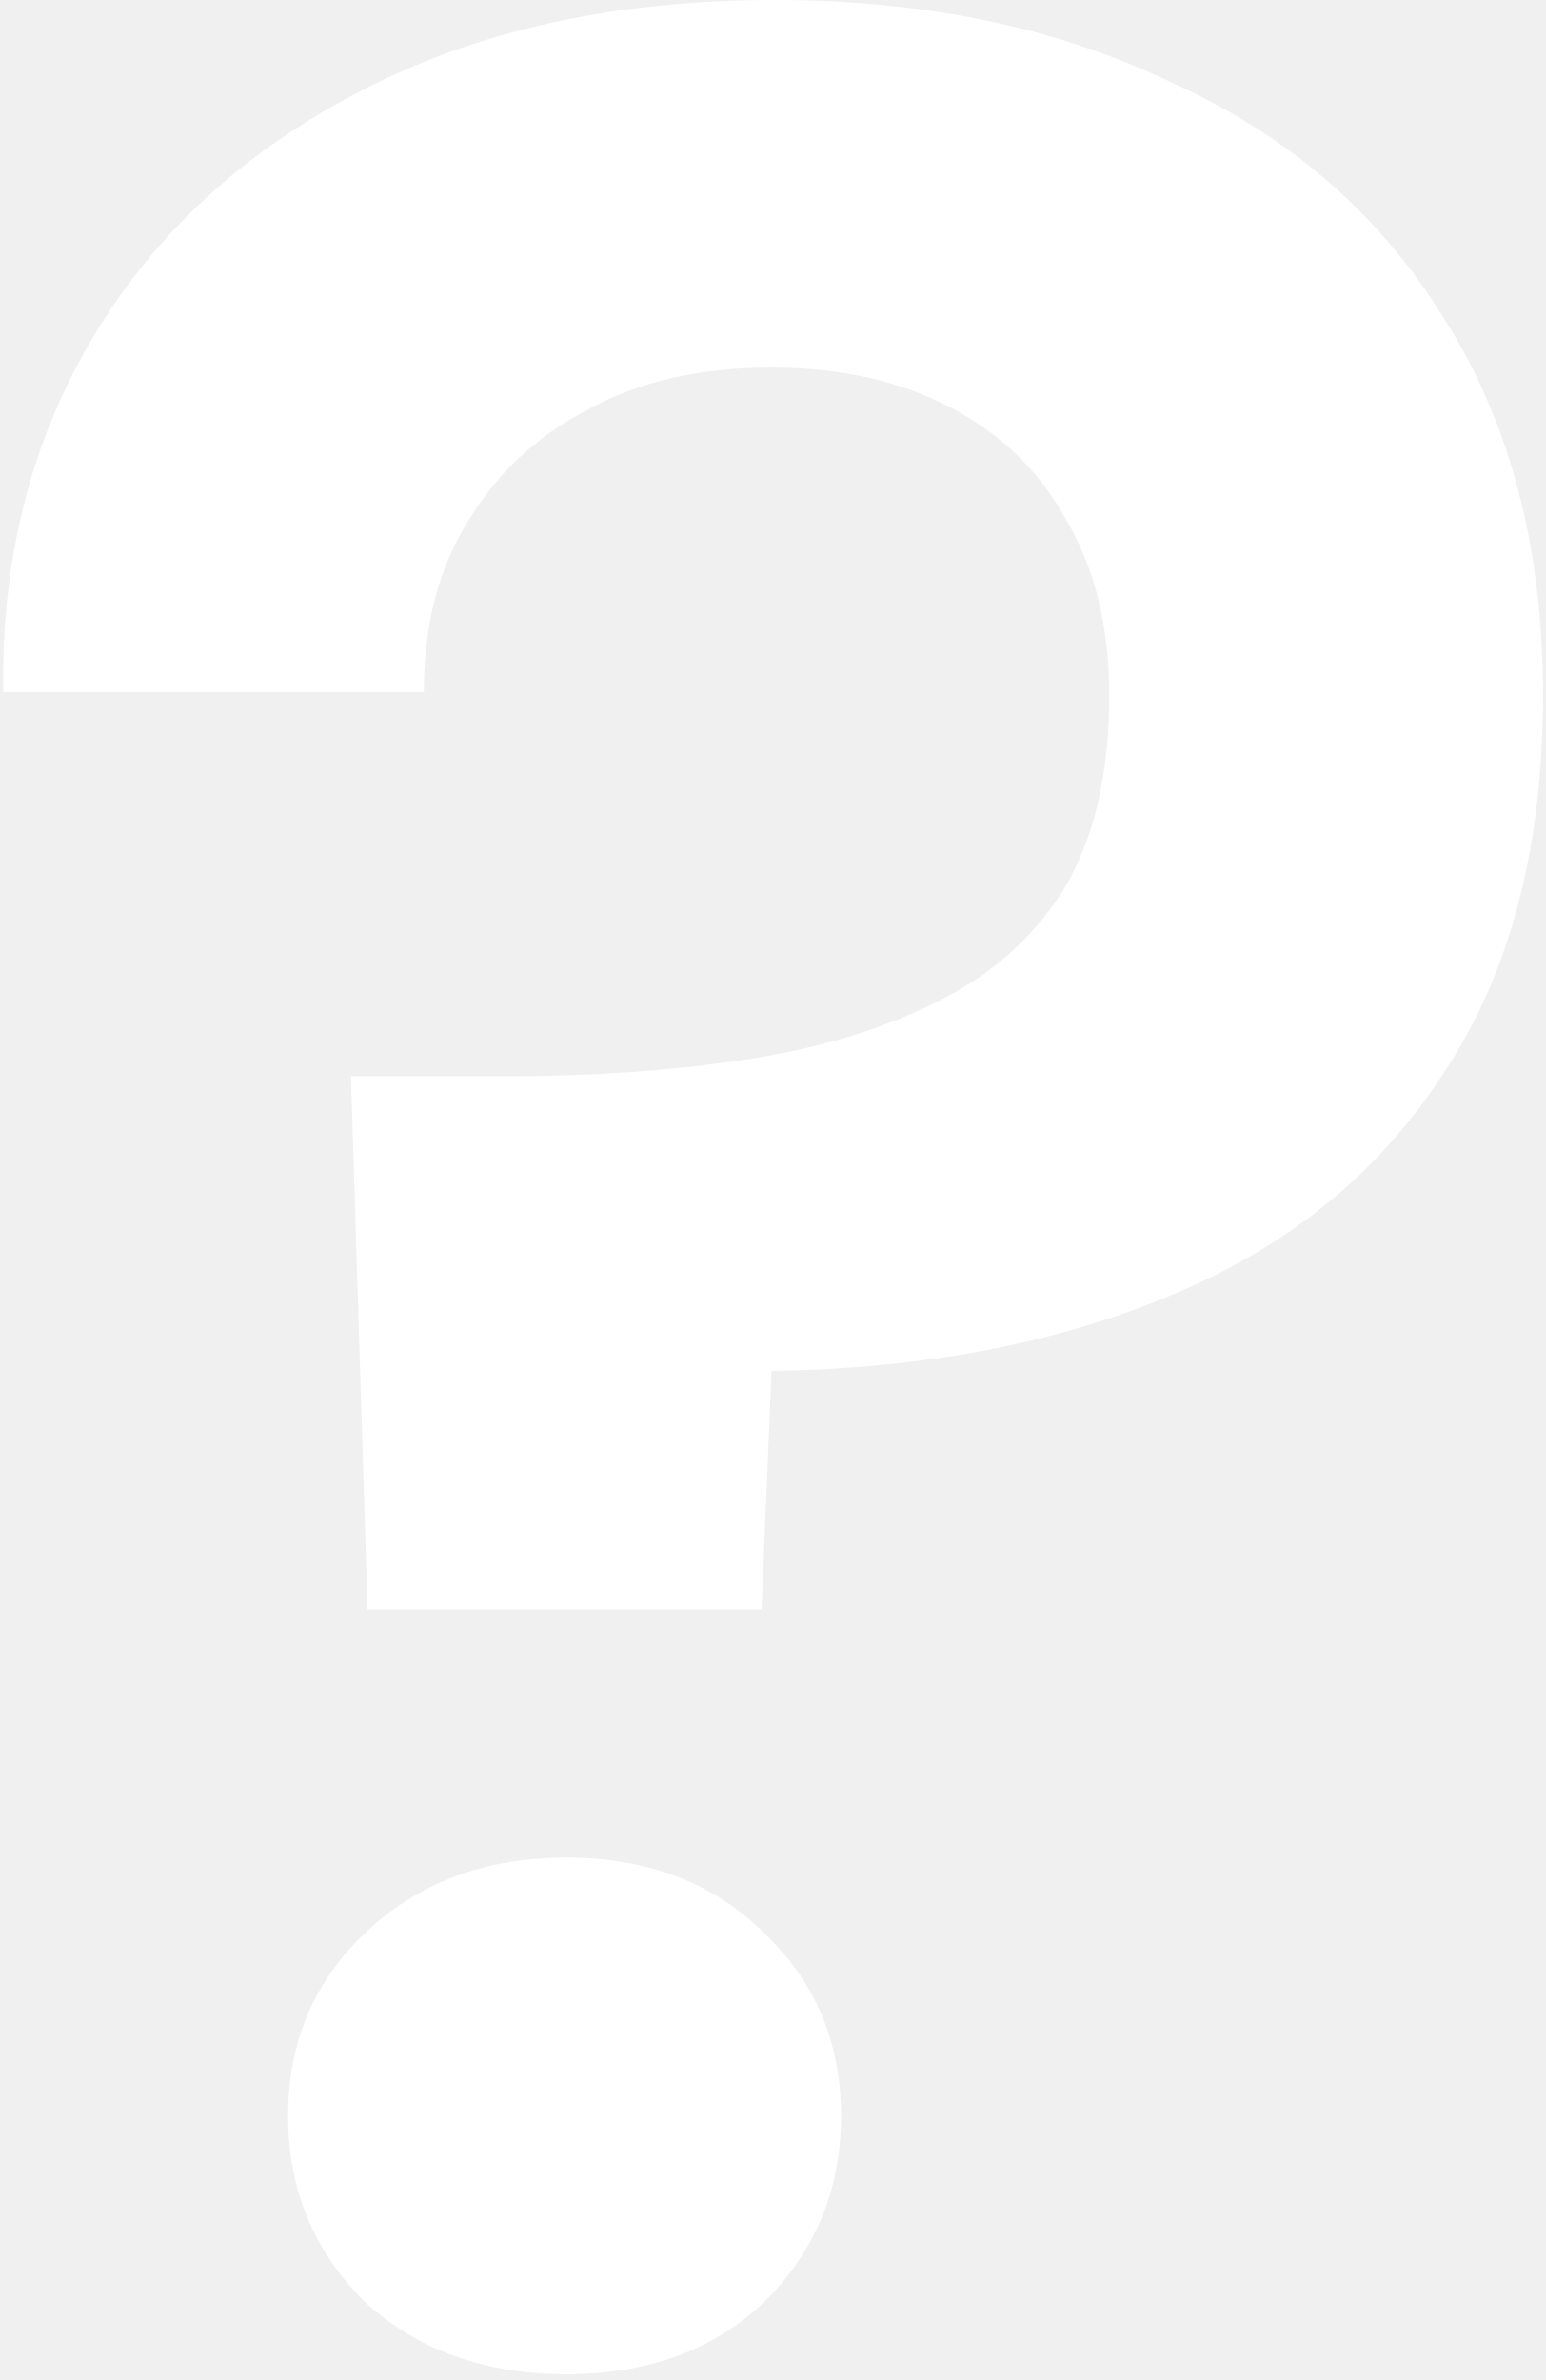
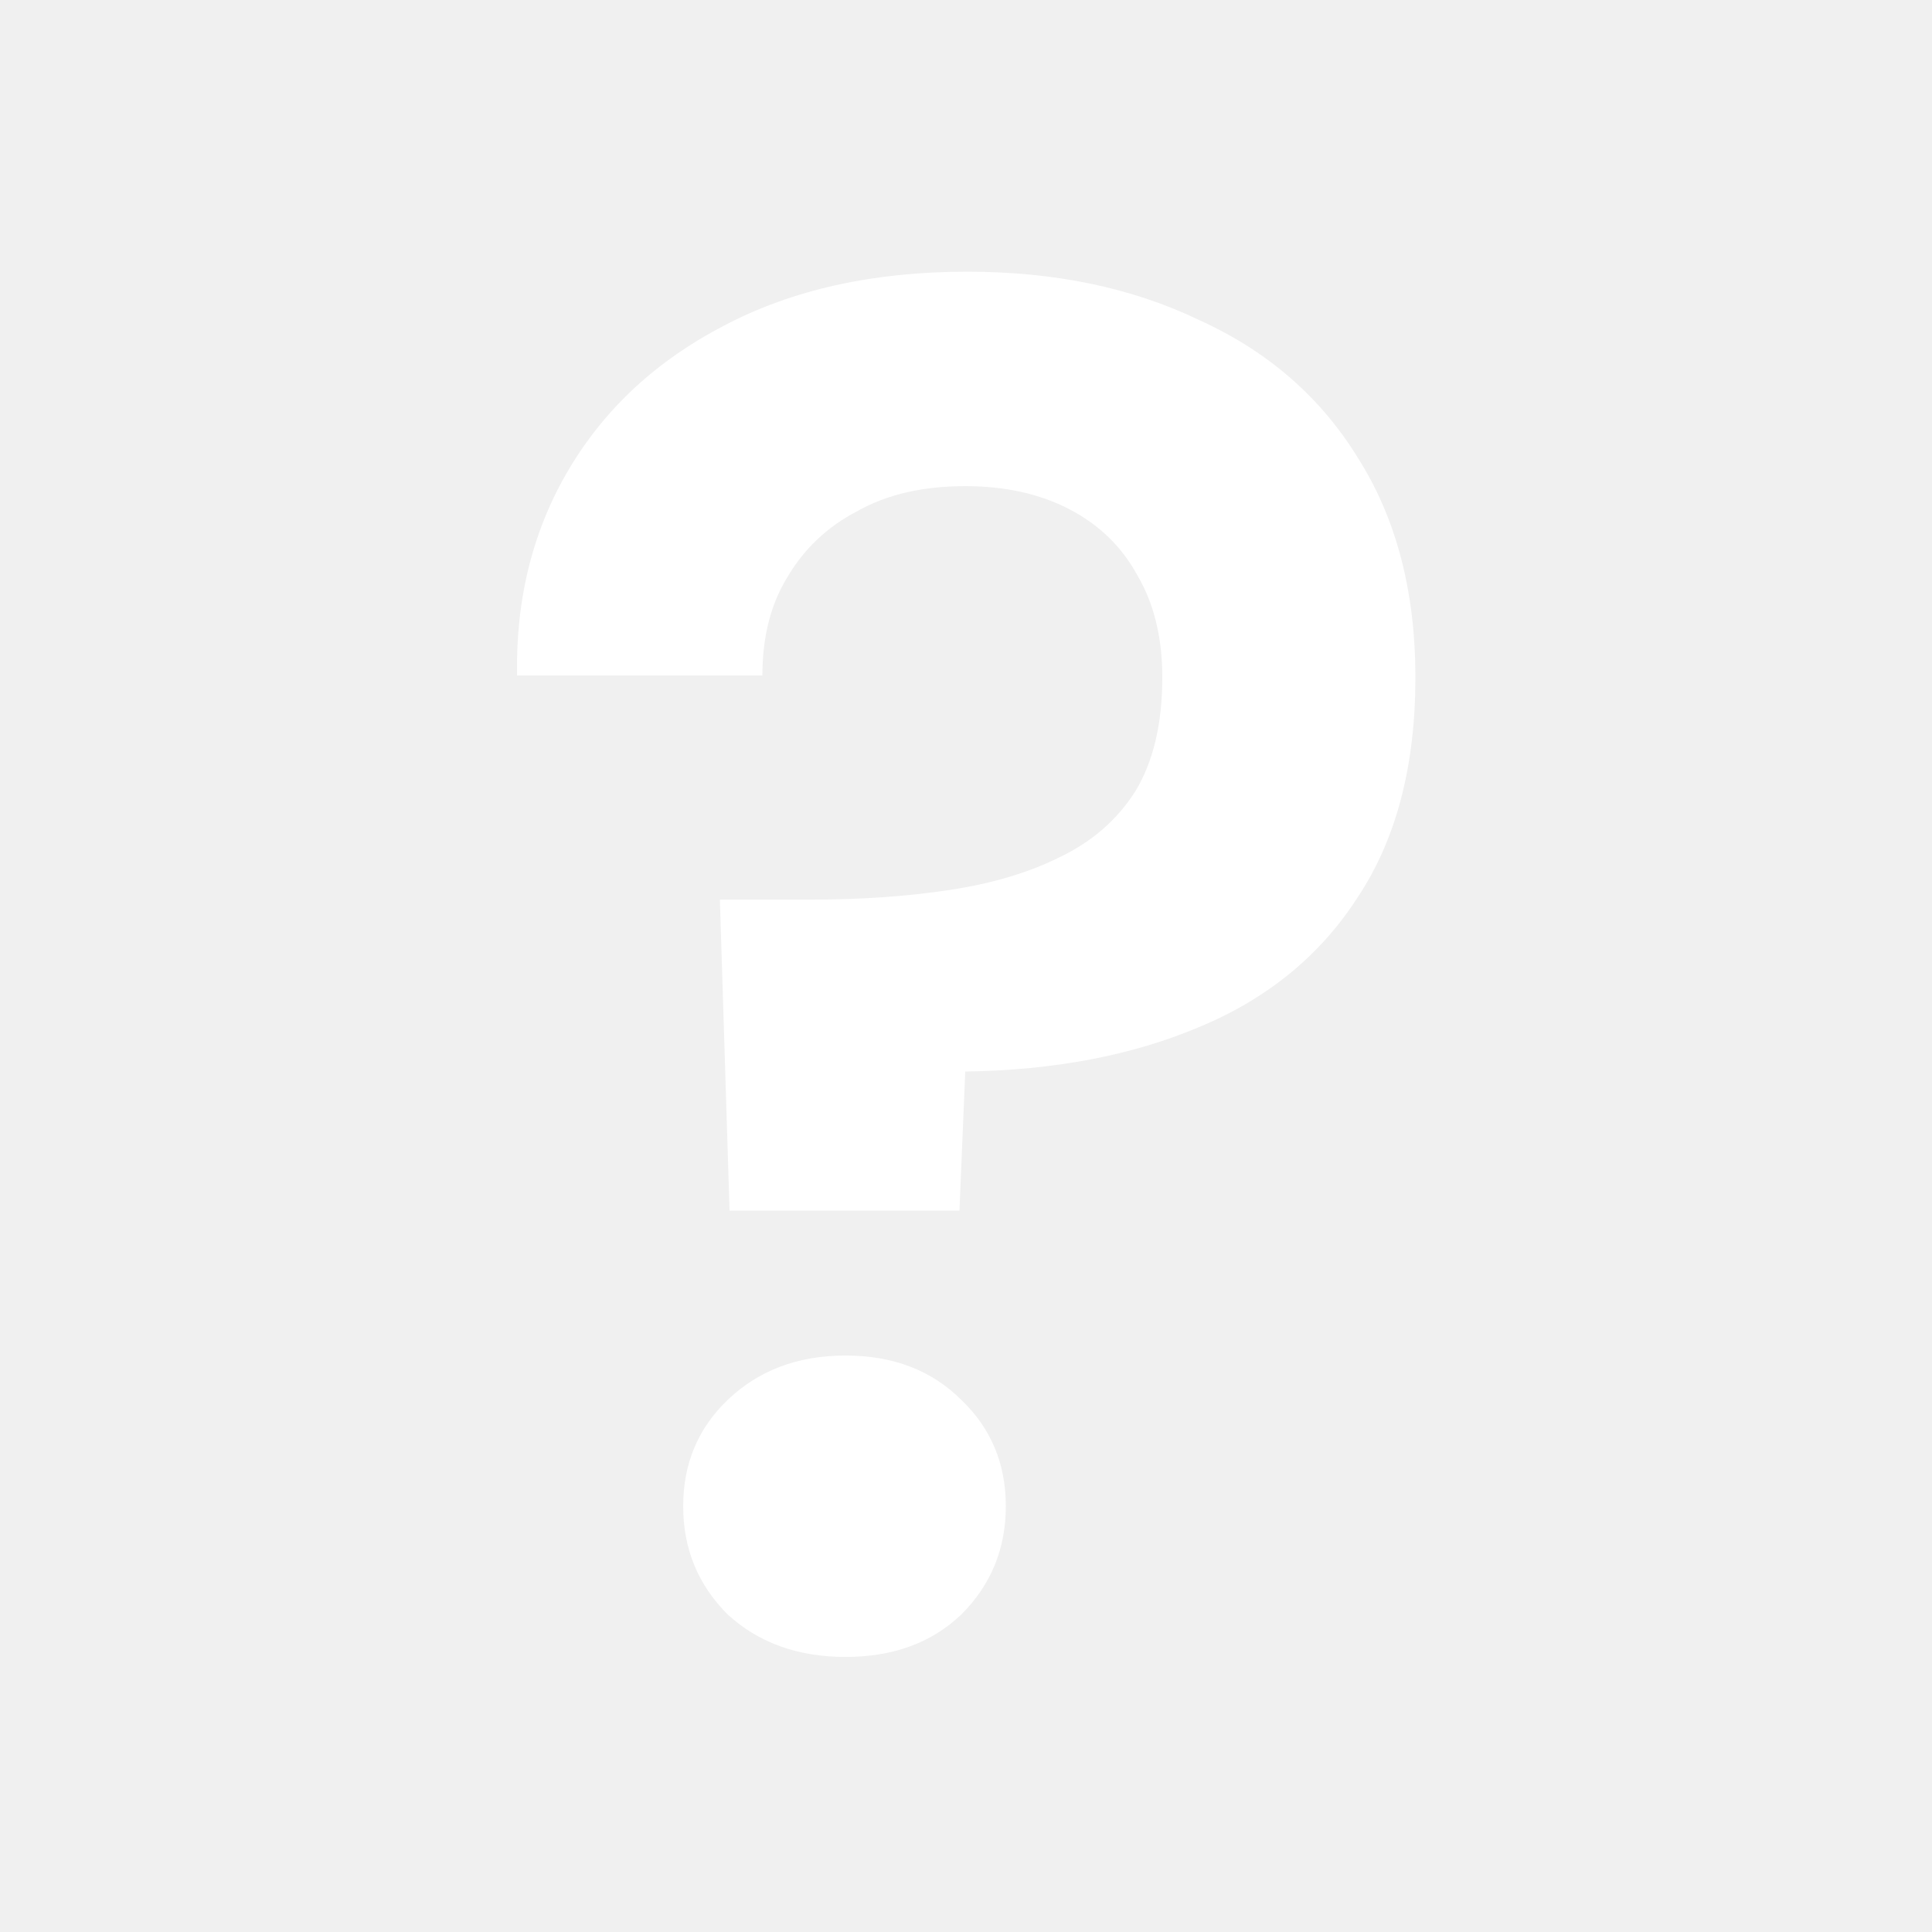
- <svg xmlns="http://www.w3.org/2000/svg" width="239" height="368" viewBox="0 0 239 368" fill="none">
-   <path d="M56.832 248.832L54.272 166.4H78.848C91.819 166.4 103.936 165.547 115.2 163.84C126.464 162.133 136.192 159.232 144.384 155.136C152.918 151.04 159.574 145.237 164.352 137.728C169.131 129.877 171.52 119.808 171.52 107.52C171.52 96.939 169.302 87.893 164.864 80.384C160.768 72.875 154.795 67.072 146.944 62.976C139.094 58.88 129.878 56.832 119.296 56.832C108.032 56.832 98.475 59.051 90.624 63.488C82.773 67.584 76.629 73.387 72.192 80.896C67.755 88.064 65.536 96.768 65.536 107.008H0.512C0.171 86.528 4.779 68.267 14.336 52.224C23.893 36.181 37.547 23.552 55.296 14.336C73.387 4.779 94.891 -6.10352e-05 119.808 -6.10352e-05C143.019 -6.10352e-05 163.499 4.267 181.248 12.8C199.339 20.992 213.334 33.109 223.232 49.152C233.472 65.195 238.592 84.651 238.592 107.52C238.592 131.072 233.472 150.528 223.232 165.888C213.334 181.248 199.339 192.683 181.248 200.192C163.499 207.701 142.848 211.627 119.296 211.968L117.76 248.832H56.832ZM87.552 367.104C74.923 367.104 64.512 363.349 56.32 355.84C48.469 347.989 44.544 338.432 44.544 327.168C44.544 315.904 48.469 306.517 56.32 299.008C64.512 291.157 74.923 287.232 87.552 287.232C100.182 287.232 110.422 291.157 118.272 299.008C126.123 306.517 130.048 315.904 130.048 327.168C130.048 338.432 126.123 347.989 118.272 355.84C110.422 363.349 100.182 367.104 87.552 367.104Z" fill="white" />
+ <svg xmlns="http://www.w3.org/2000/svg" width="512" height="512" viewBox="0 0 512 512" fill="none">
+   <path d="M193.338 320.832L190.778 238.4H215.354C228.324 238.4 240.441 237.547 251.705 235.84C262.969 234.133 272.697 231.232 280.889 227.136C289.423 223.04 296.079 217.237 300.857 209.728C305.636 201.877 308.025 191.808 308.025 179.52C308.025 168.939 305.807 159.893 301.369 152.384C297.273 144.875 291.3 139.072 283.449 134.976C275.599 130.88 266.383 128.832 255.801 128.832C244.537 128.832 234.98 131.051 227.13 135.488C219.279 139.584 213.135 145.387 208.698 152.896C204.26 160.064 202.042 168.768 202.042 179.008H137.018C136.676 158.528 141.284 140.267 150.842 124.224C160.399 108.181 174.052 95.552 191.802 86.336C209.892 76.779 231.396 72 256.313 72C279.524 72 300.004 76.267 317.753 84.8C335.844 92.992 349.839 105.109 359.737 121.152C369.977 137.195 375.097 156.651 375.097 179.52C375.097 203.072 369.977 222.528 359.737 237.888C349.839 253.248 335.844 264.683 317.753 272.192C300.004 279.701 279.353 283.627 255.801 283.968L254.265 320.832H193.338ZM224.058 439.104C211.428 439.104 201.018 435.349 192.826 427.84C184.975 419.989 181.05 410.432 181.05 399.168C181.05 387.904 184.975 378.517 192.826 371.008C201.018 363.157 211.428 359.232 224.058 359.232C236.687 359.232 246.927 363.157 254.777 371.008C262.628 378.517 266.553 387.904 266.553 399.168C266.553 410.432 262.628 419.989 254.777 427.84C246.927 435.349 236.687 439.104 224.058 439.104Z" fill="white" />
</svg>
